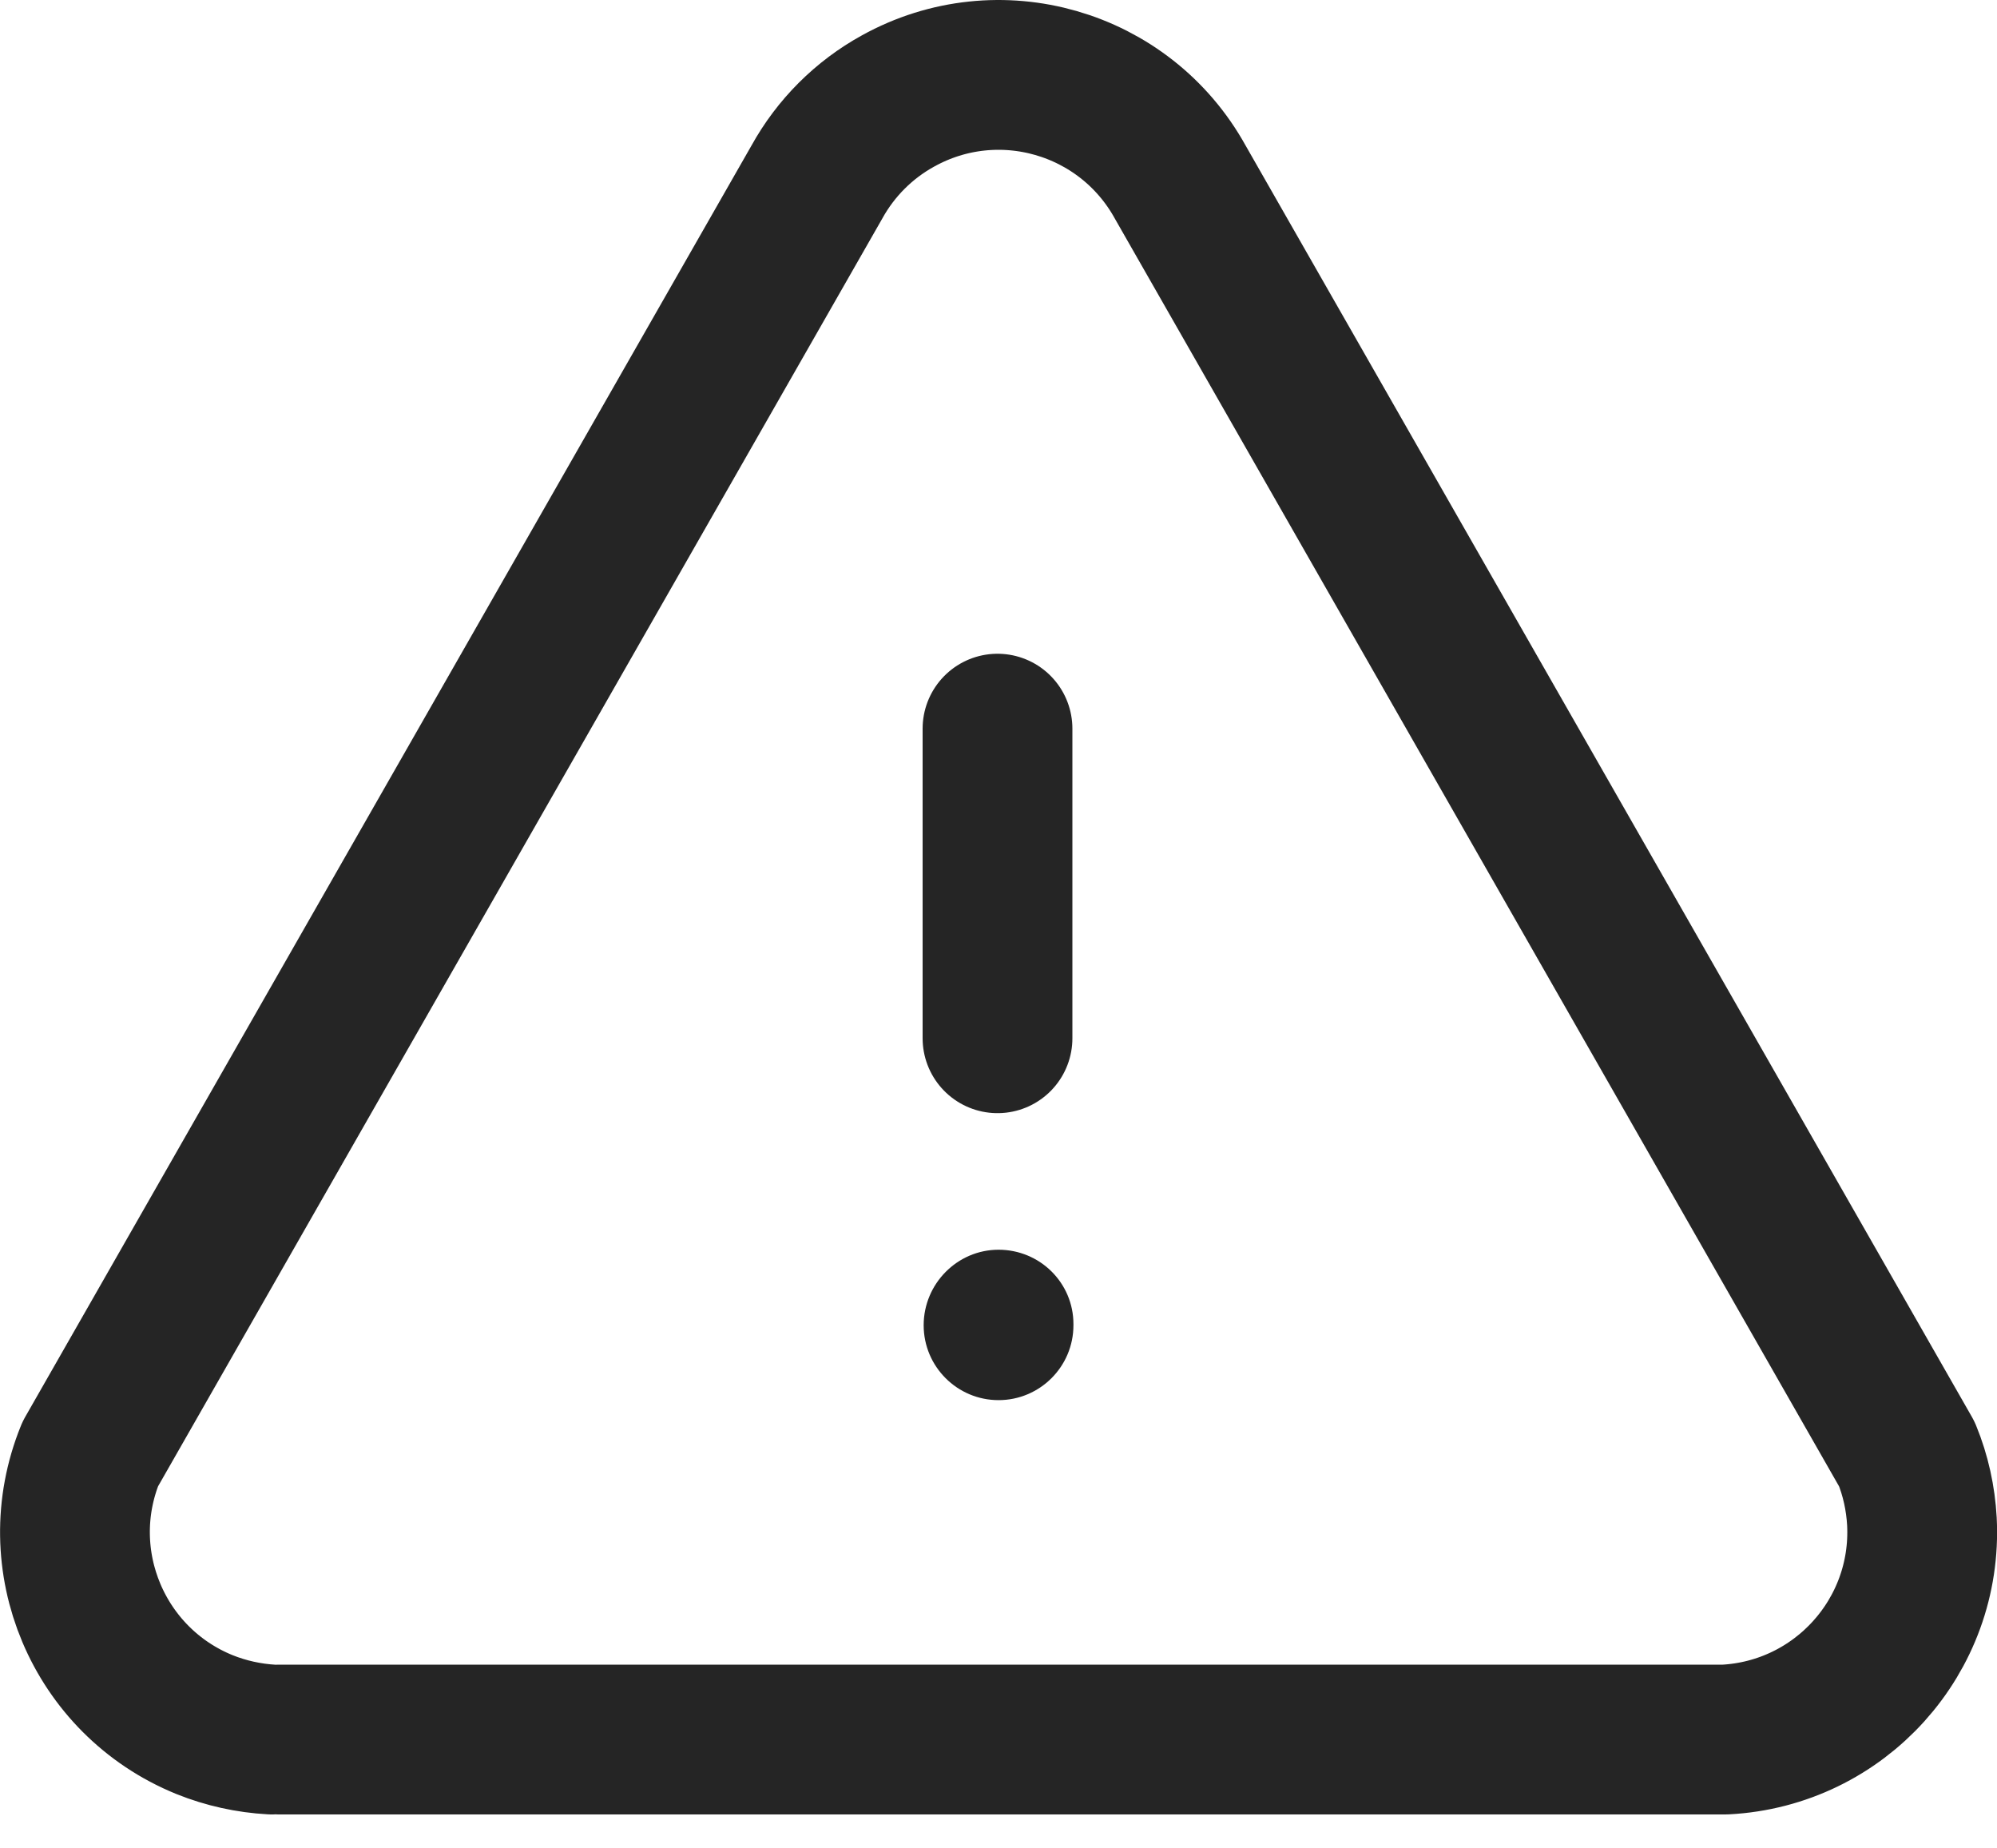
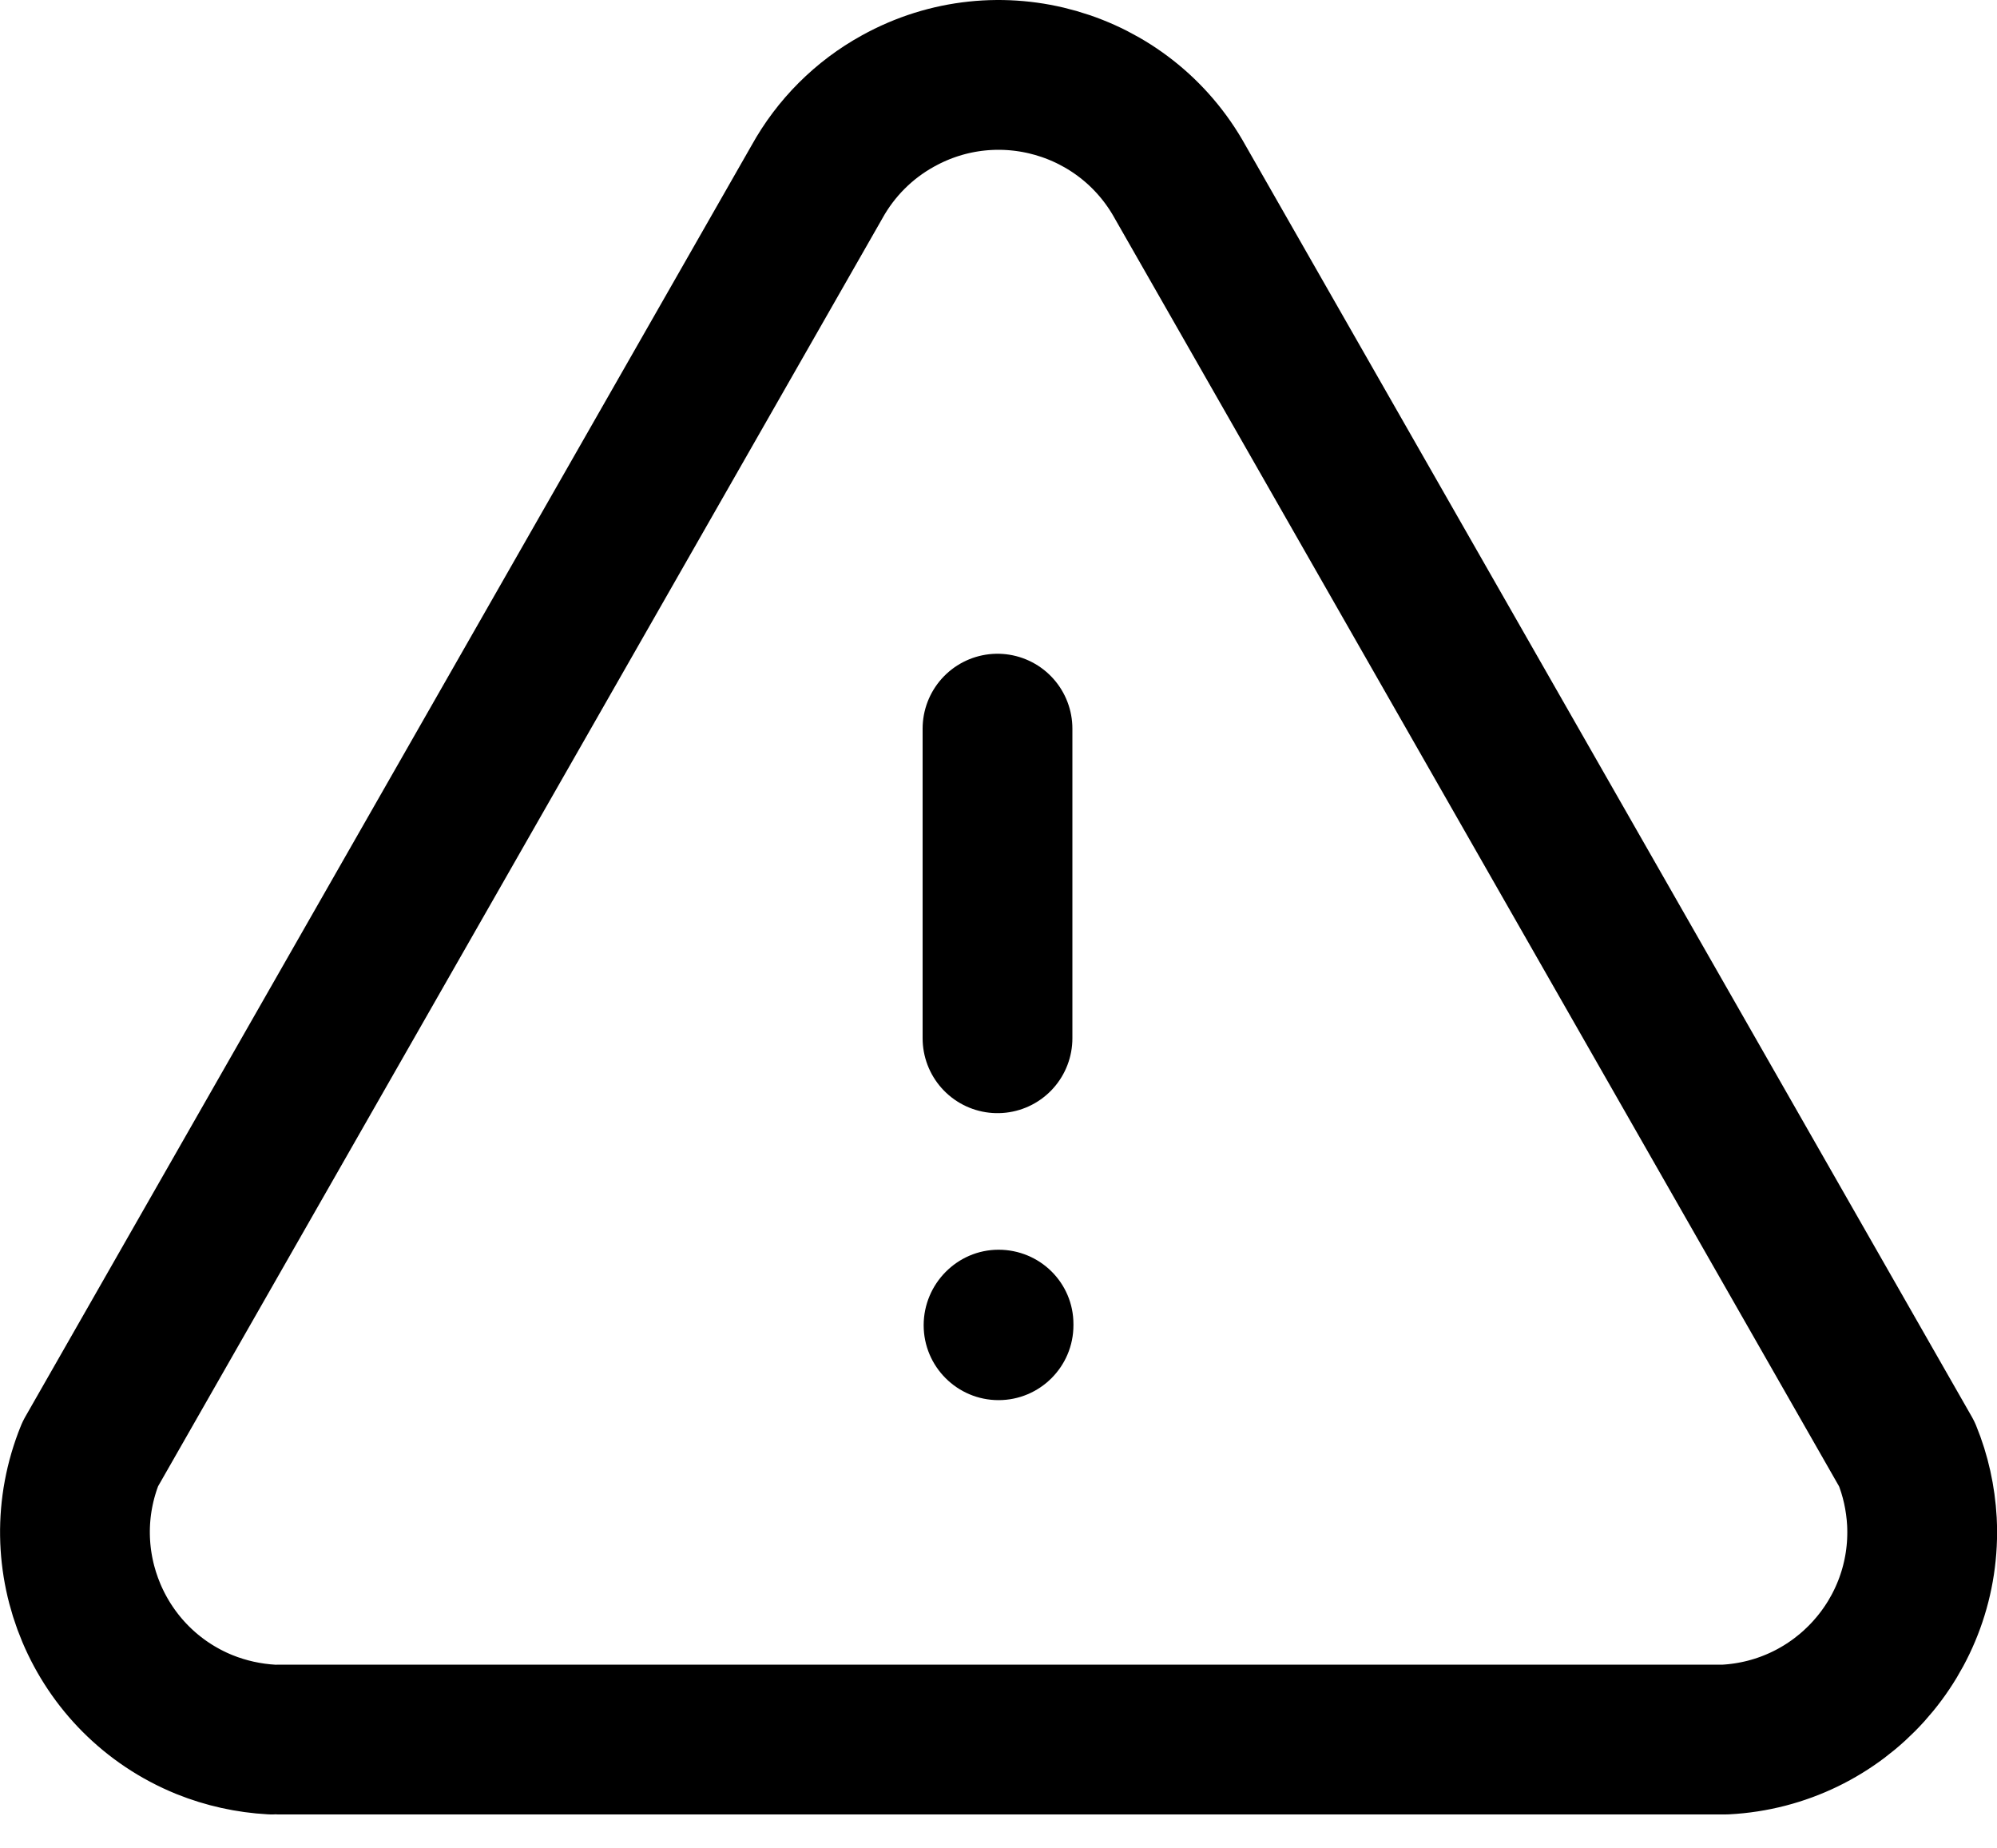
<svg xmlns="http://www.w3.org/2000/svg" width="40" height="37" viewBox="0 0 40 37" fill="none">
-   <path d="M18.501 26.539C18.501 25.711 19.173 25.027 20.001 25.027C20.829 25.027 21.501 25.689 21.501 26.517V26.539C21.501 27.367 20.829 28.039 20.001 28.039C19.173 28.039 18.501 27.367 18.501 26.539Z" fill="#252525" />
-   <path d="M5.592 34.836H34.556C36.85 34.716 38.614 32.762 38.496 30.468C38.47 30.004 38.37 29.546 38.194 29.118L23.64 3.646C22.528 1.636 19.998 0.908 17.988 2.022C17.304 2.398 16.74 2.962 16.362 3.646L1.808 29.118C0.944 31.246 1.968 33.67 4.094 34.536C4.526 34.71 4.982 34.81 5.446 34.836" stroke="#252525" stroke-width="3" stroke-linecap="round" stroke-linejoin="round" />
-   <path d="M19.98 20.792V14.592" stroke="#252525" stroke-width="3" stroke-linecap="round" stroke-linejoin="round" />
+   <path d="M18.501 26.539C18.501 25.711 19.173 25.027 20.001 25.027C20.829 25.027 21.501 25.689 21.501 26.517V26.539C21.501 27.367 20.829 28.039 20.001 28.039C19.173 28.039 18.501 27.367 18.501 26.539Z" fill="currentcolor" />
+   <path d="M5.592 34.836H34.556C36.85 34.716 38.614 32.762 38.496 30.468C38.47 30.004 38.37 29.546 38.194 29.118L23.64 3.646C22.528 1.636 19.998 0.908 17.988 2.022C17.304 2.398 16.74 2.962 16.362 3.646L1.808 29.118C0.944 31.246 1.968 33.67 4.094 34.536C4.526 34.71 4.982 34.81 5.446 34.836" stroke="currentcolor" stroke-width="3" stroke-linecap="round" stroke-linejoin="round" />
+   <path d="M19.98 20.792V14.592" stroke="currentcolor" stroke-width="3" stroke-linecap="round" stroke-linejoin="round" />
</svg>
